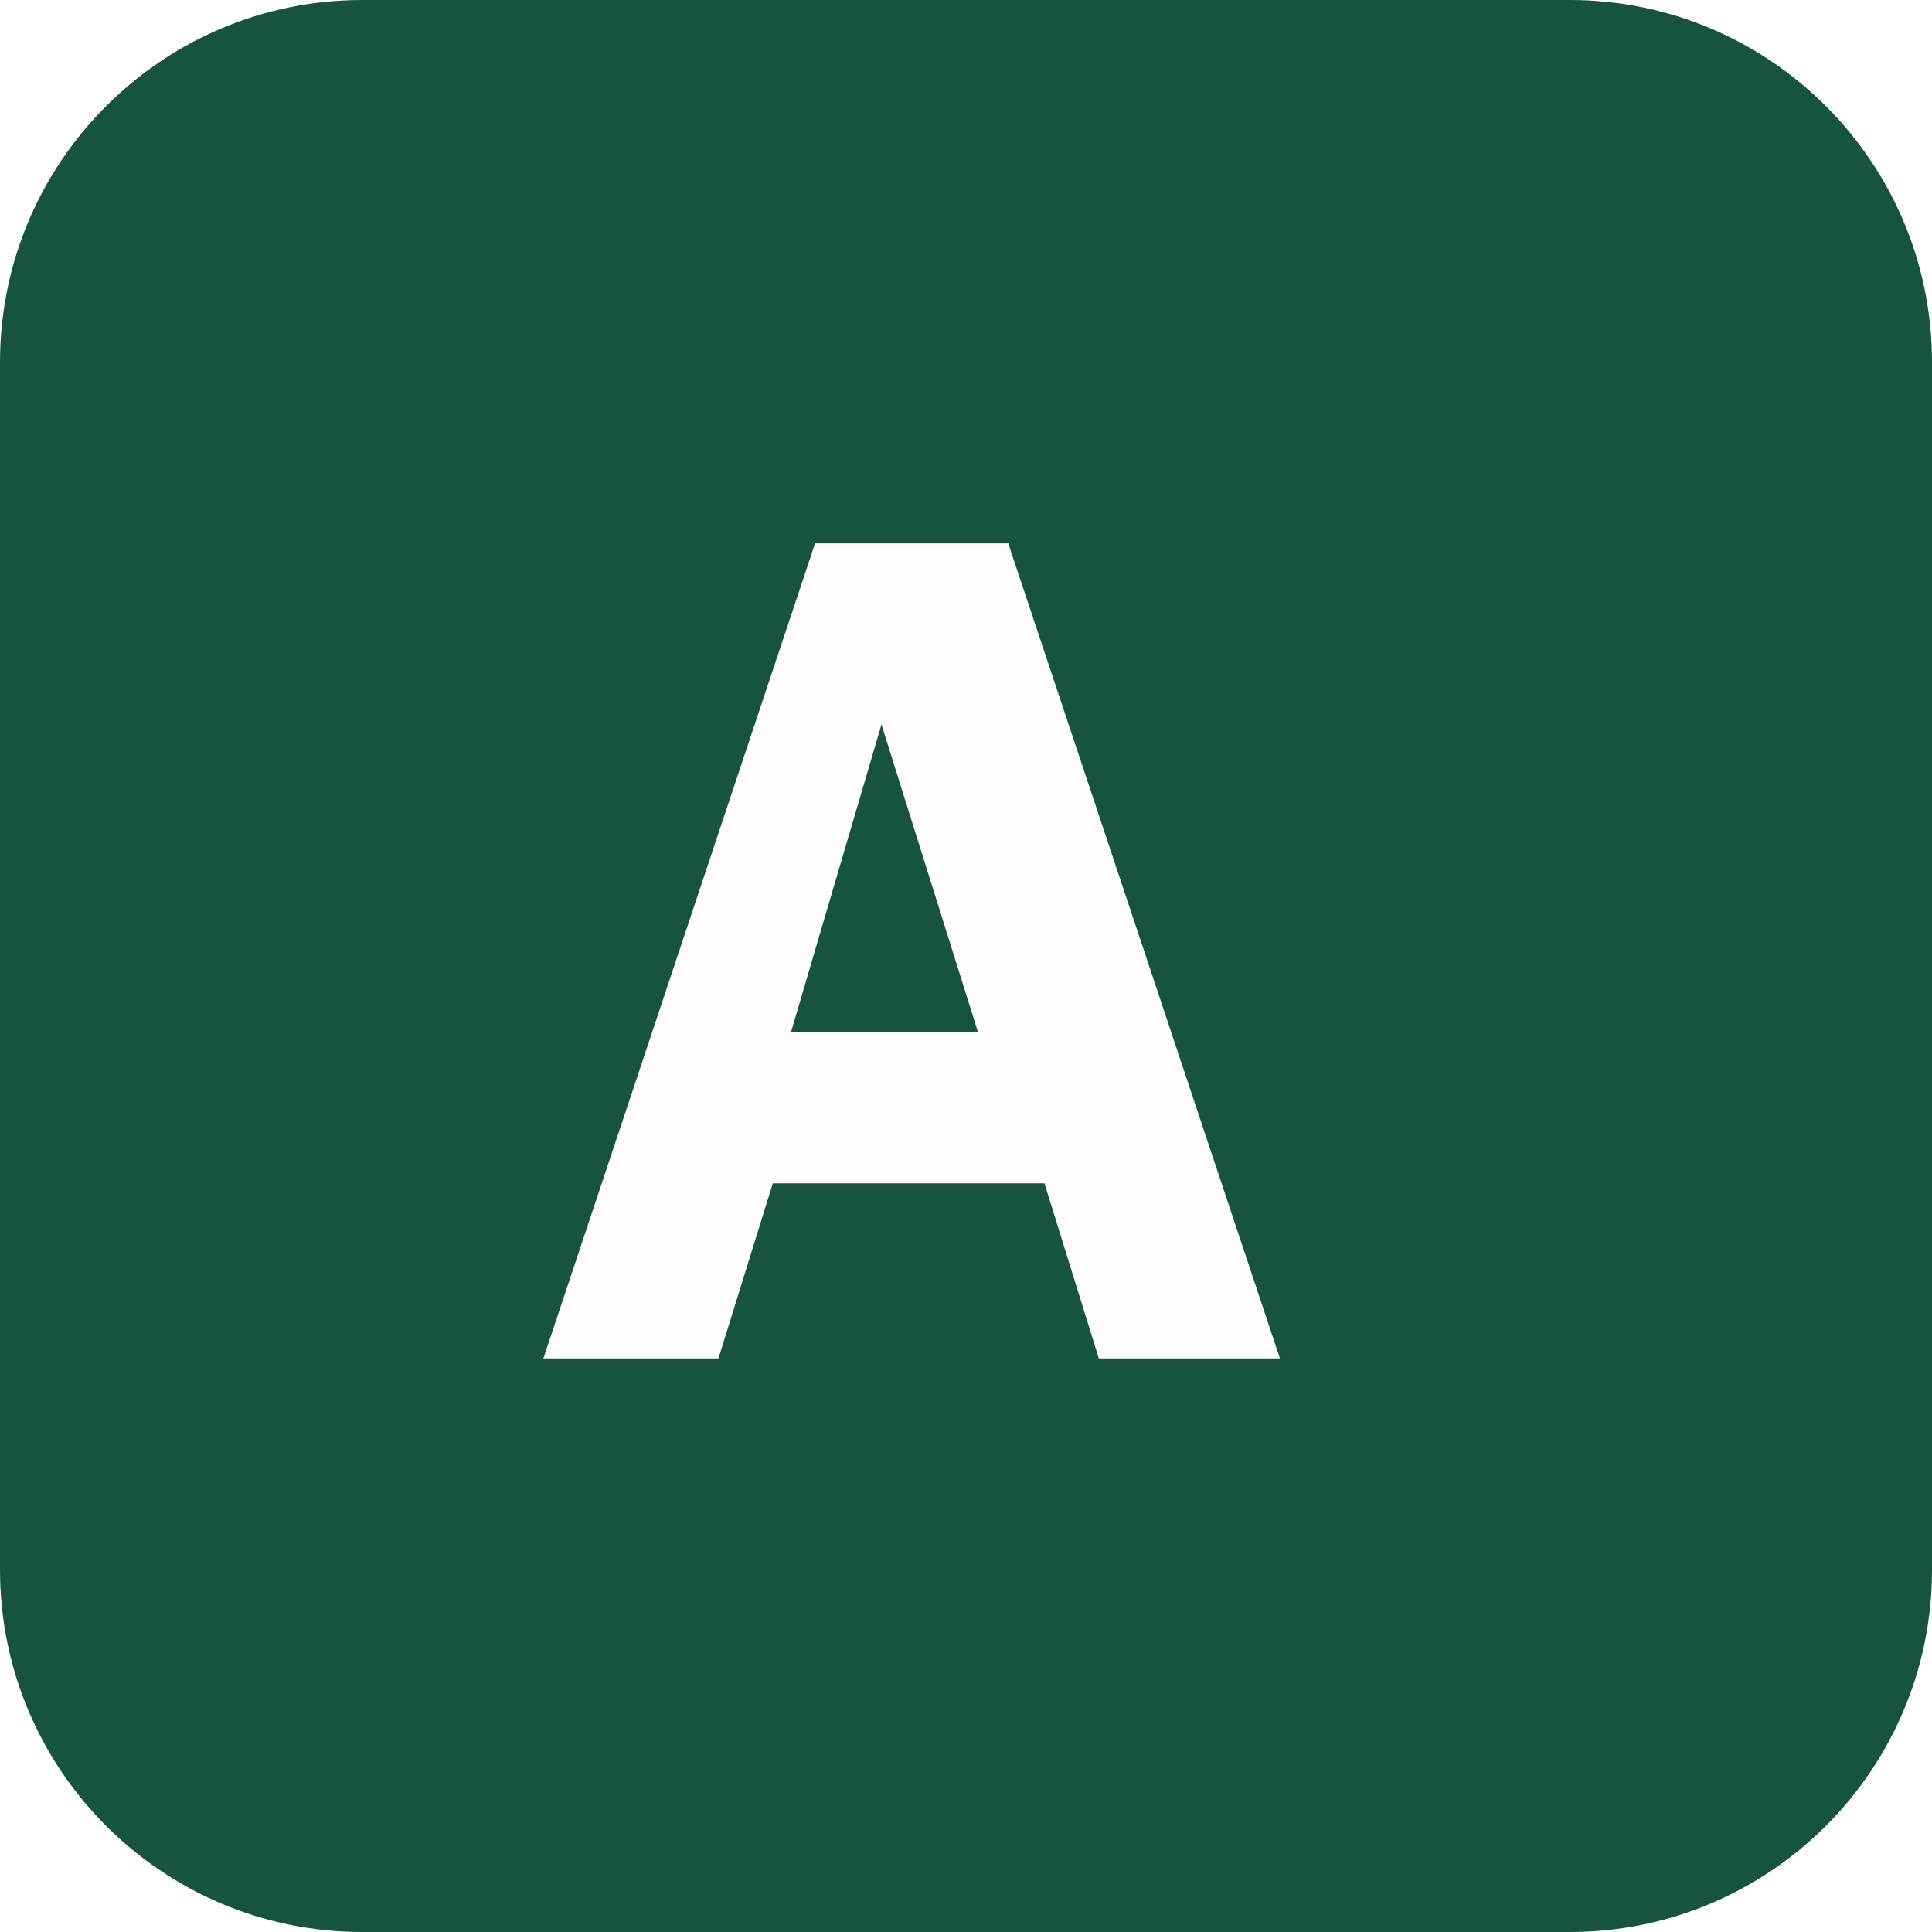
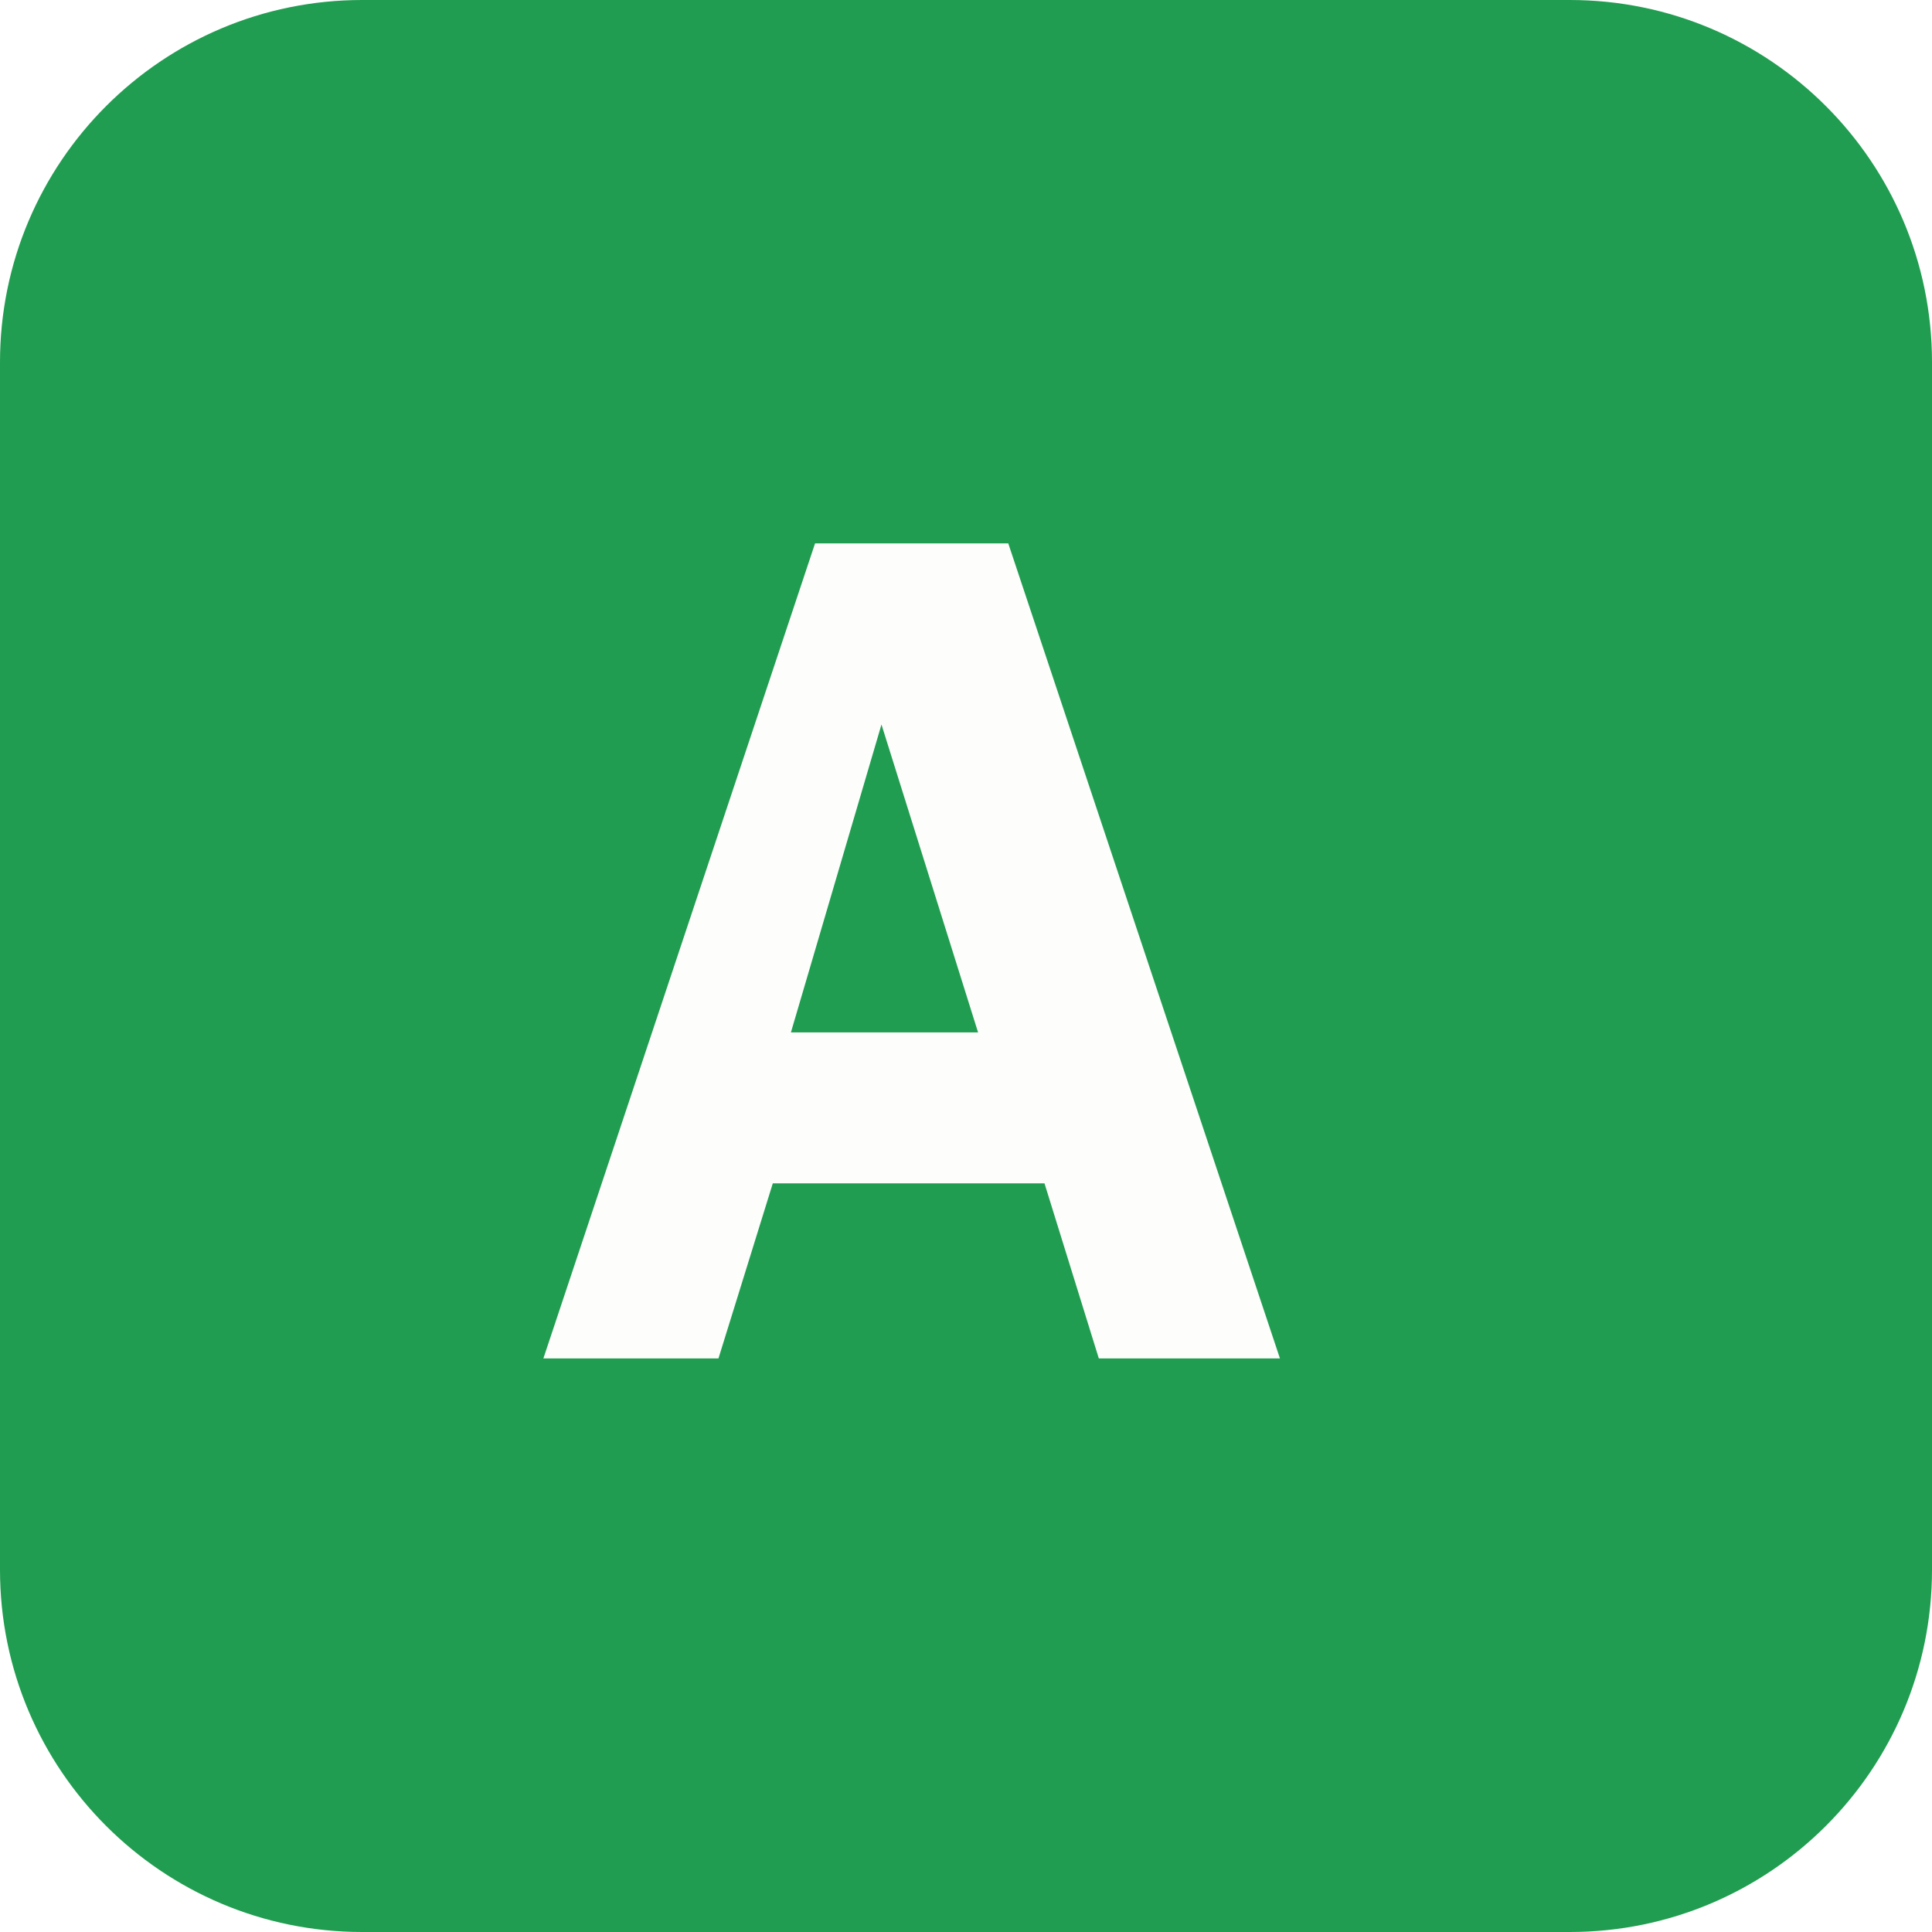
<svg xmlns="http://www.w3.org/2000/svg" viewBox="0 0 32 32" role="img" aria-label="Southville Running Club">
-   <rect width="32" height="32" rx="6" fill="#16543f" />
+   <rect width="32" height="32" rx="6" fill="#209d50" />
  <path d="M9 22.5 13.5 9h3.2l4.5 13.5h-3l-.9-2.9h-4.5l-.9 2.9H9Zm4.1-5.4h3.1L14.6 12l-1.5 5.1Z" fill="#fdfdfc" />
</svg>
